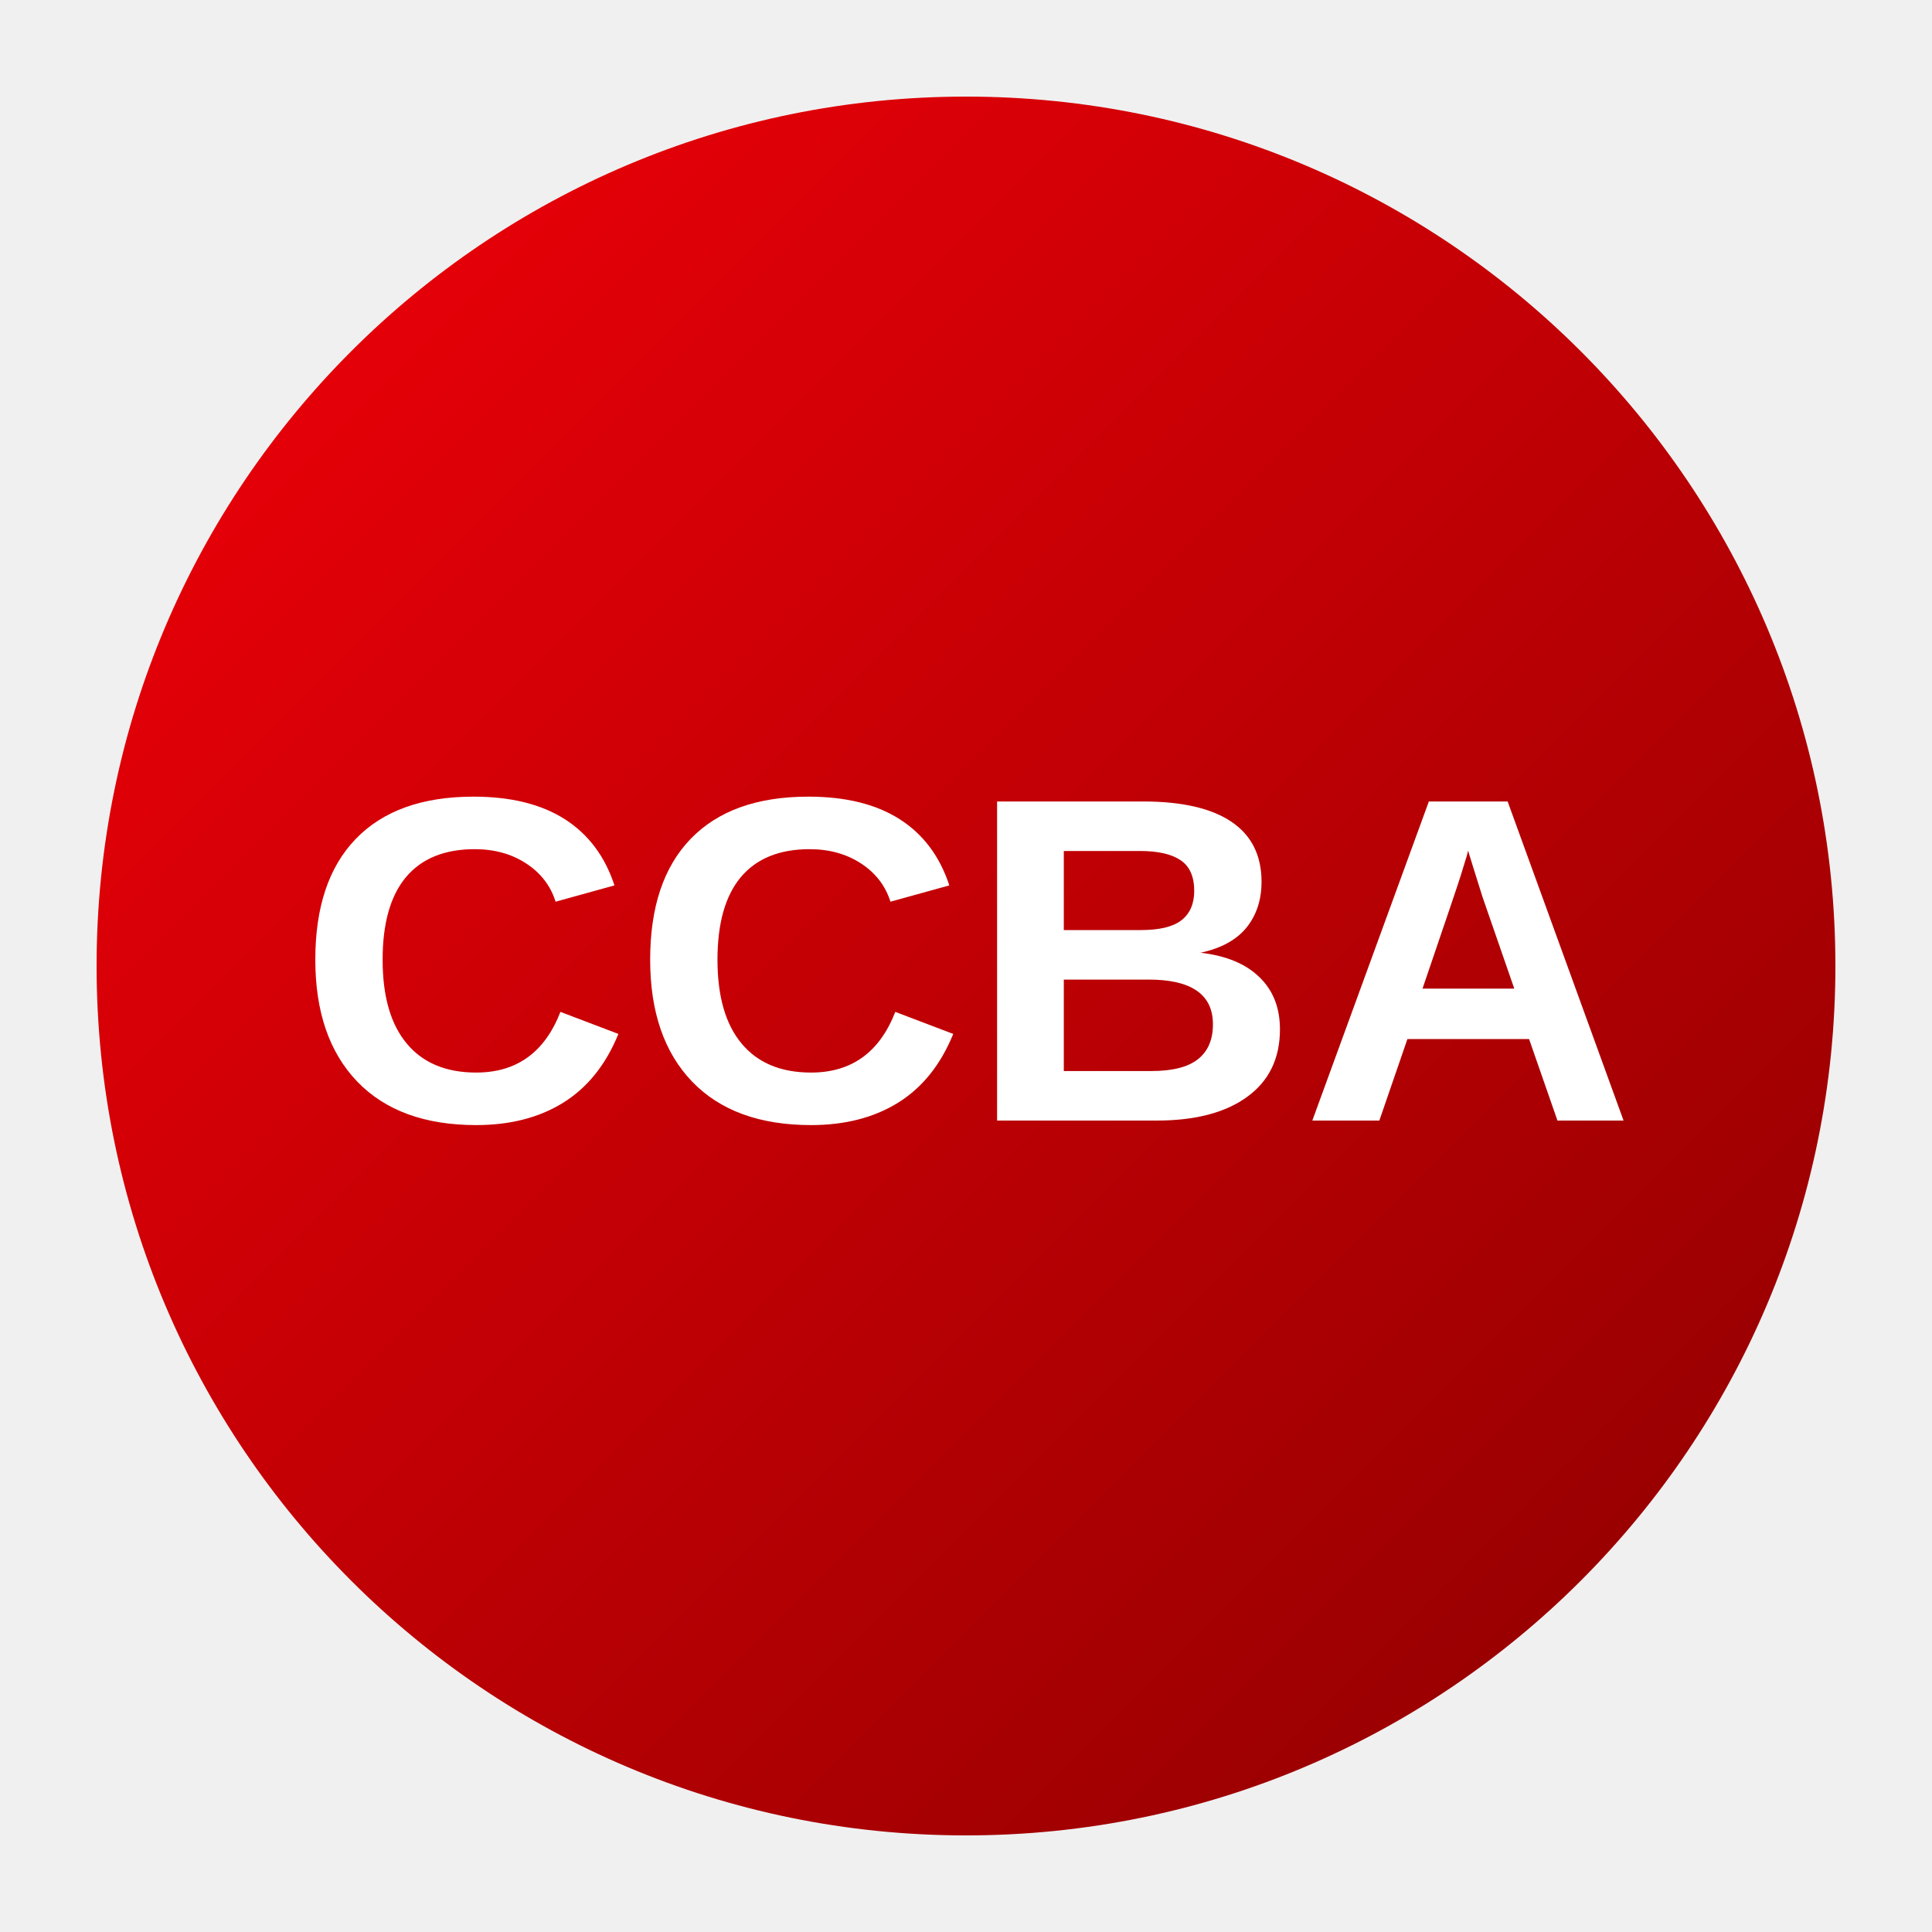
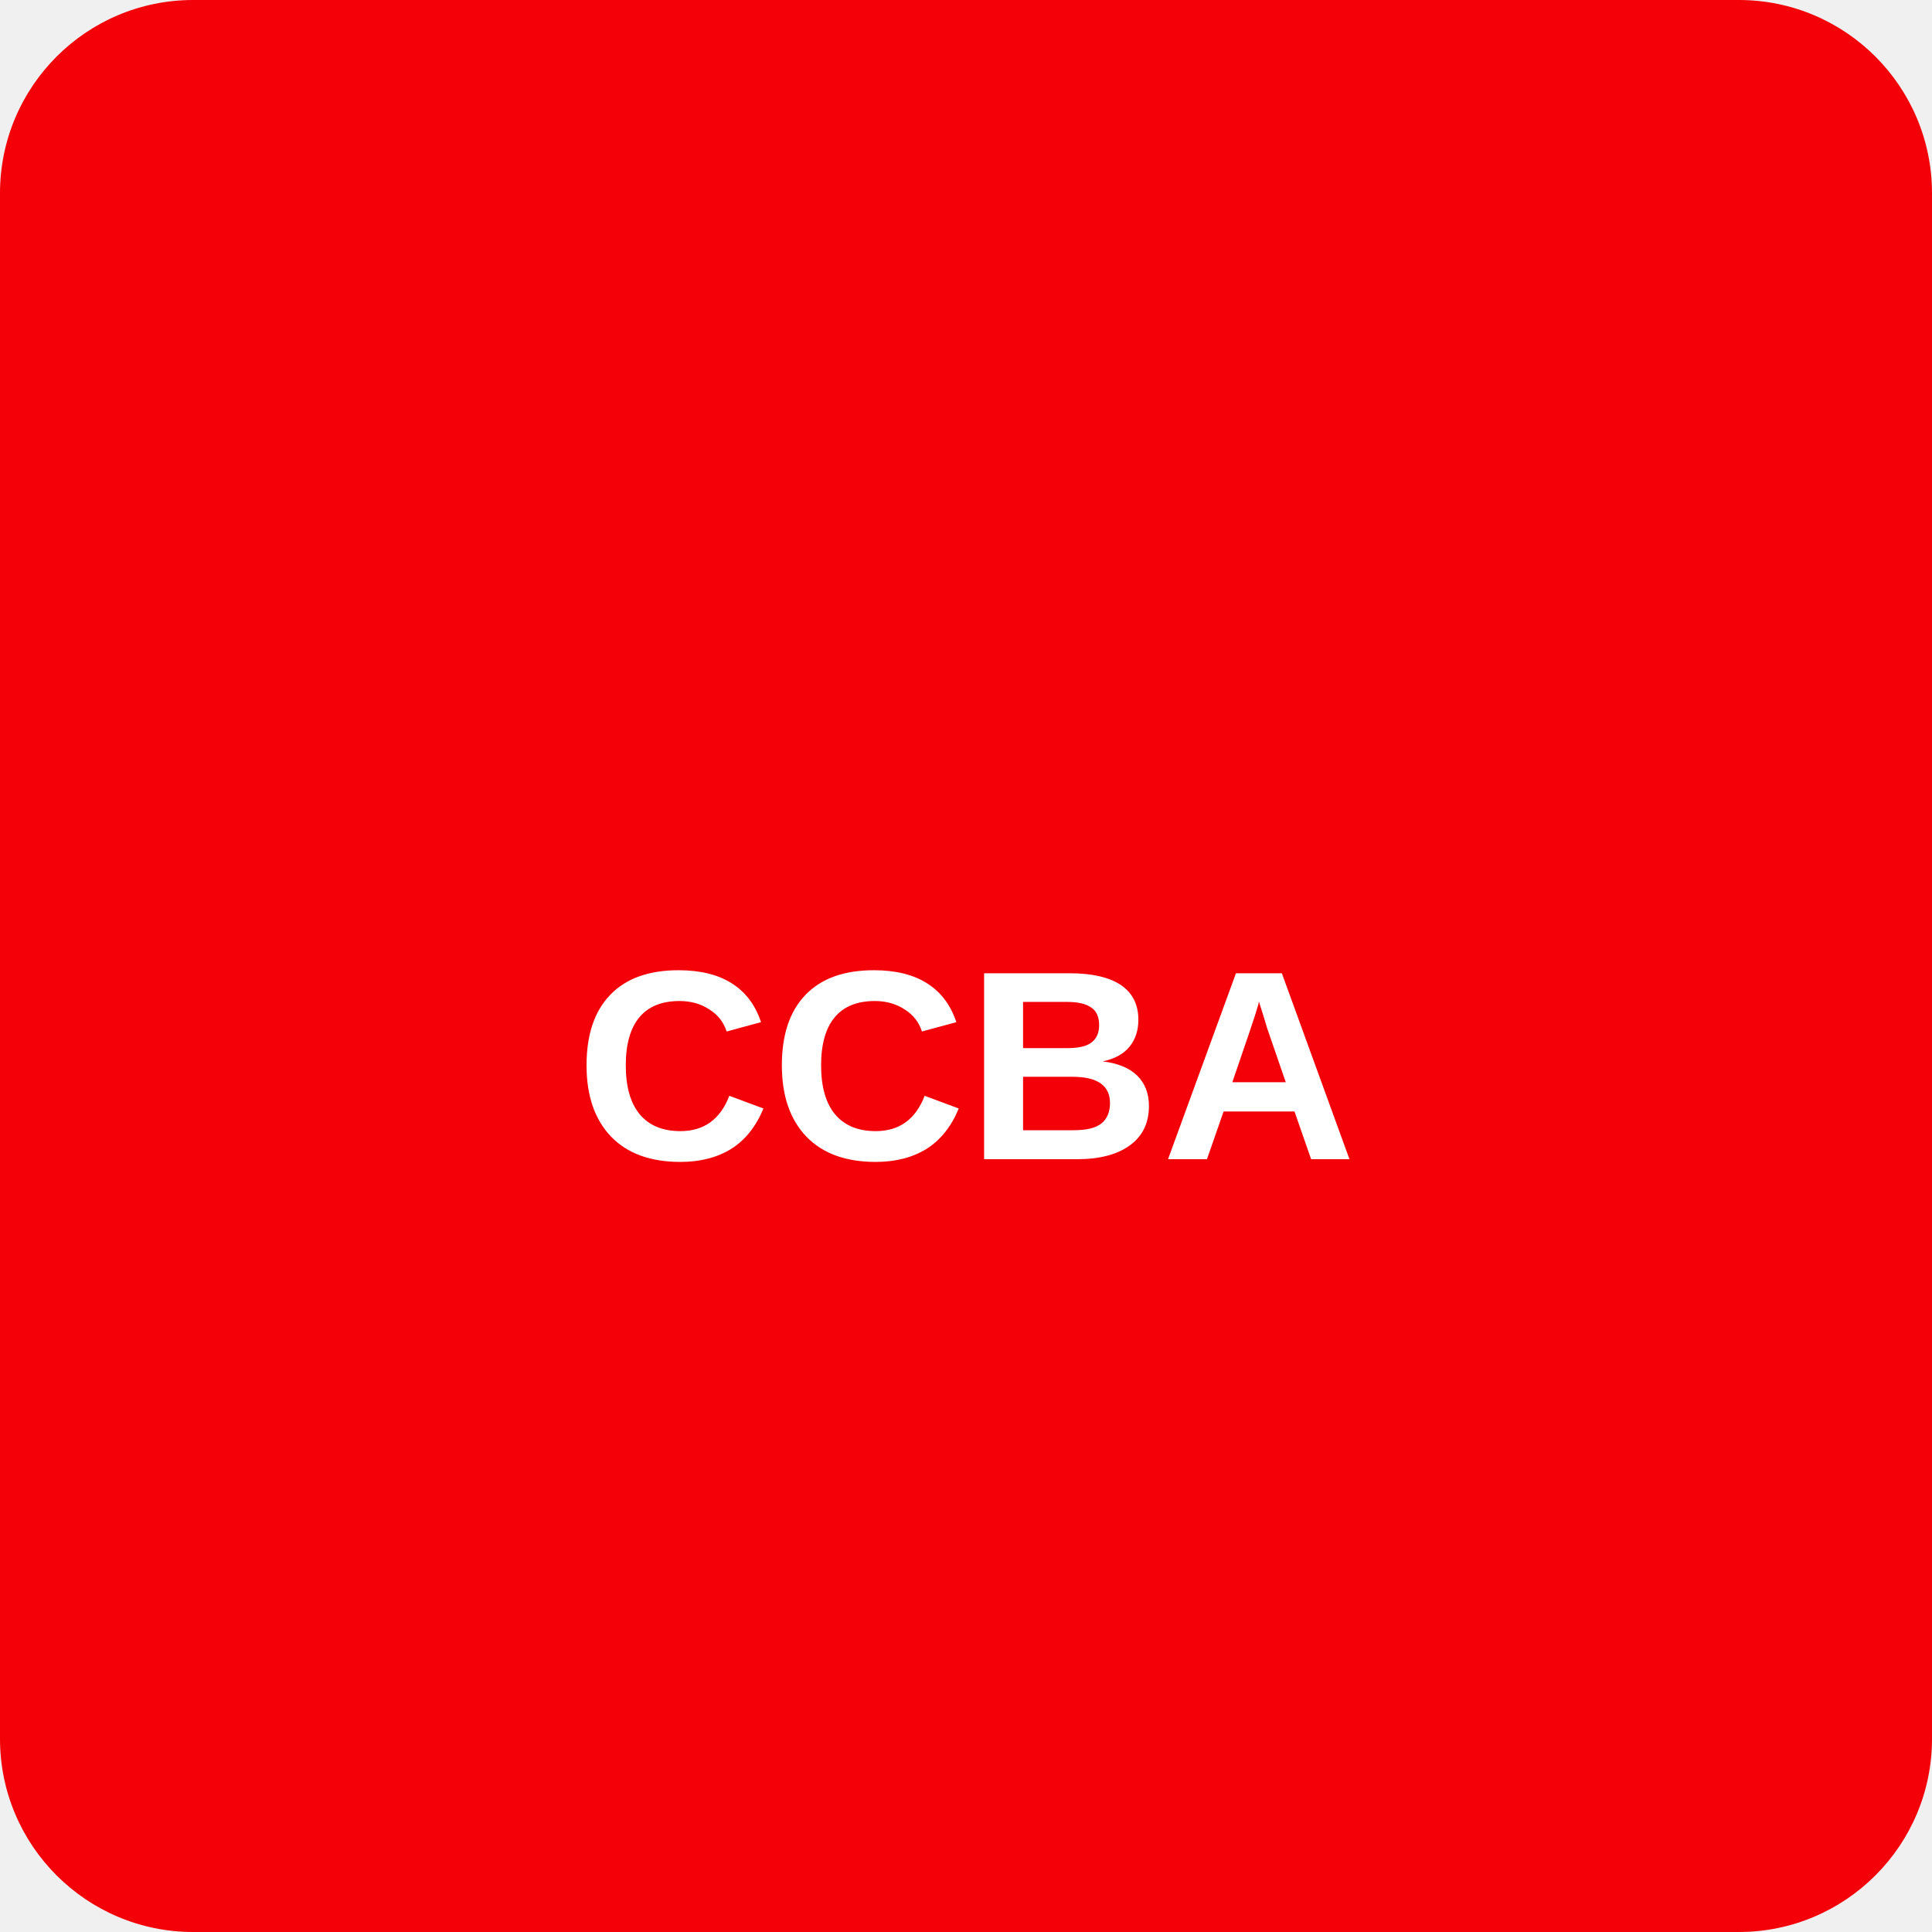
<svg xmlns="http://www.w3.org/2000/svg" viewBox="0 0 100 100">
-   <defs>
-     <linearGradient id="grad" x1="0%" y1="0%" x2="100%" y2="100%">
-       <stop offset="0%" style="stop-color:#F40009" />
-       <stop offset="100%" style="stop-color:#8B0000" />
-     </linearGradient>
-   </defs>
-   <circle cx="50" cy="50" r="45" fill="url(#grad)" />
-   <text x="50" y="58" font-family="Arial, sans-serif" font-size="24" font-weight="bold" fill="white" text-anchor="middle">CCBA</text>
+   <rect width="100" height="100" fill="#F40009" rx="10" />
+   <text x="50" y="60" font-family="Arial, sans-serif" font-size="14" font-weight="bold" fill="white" text-anchor="middle">CCBA</text>
</svg>
